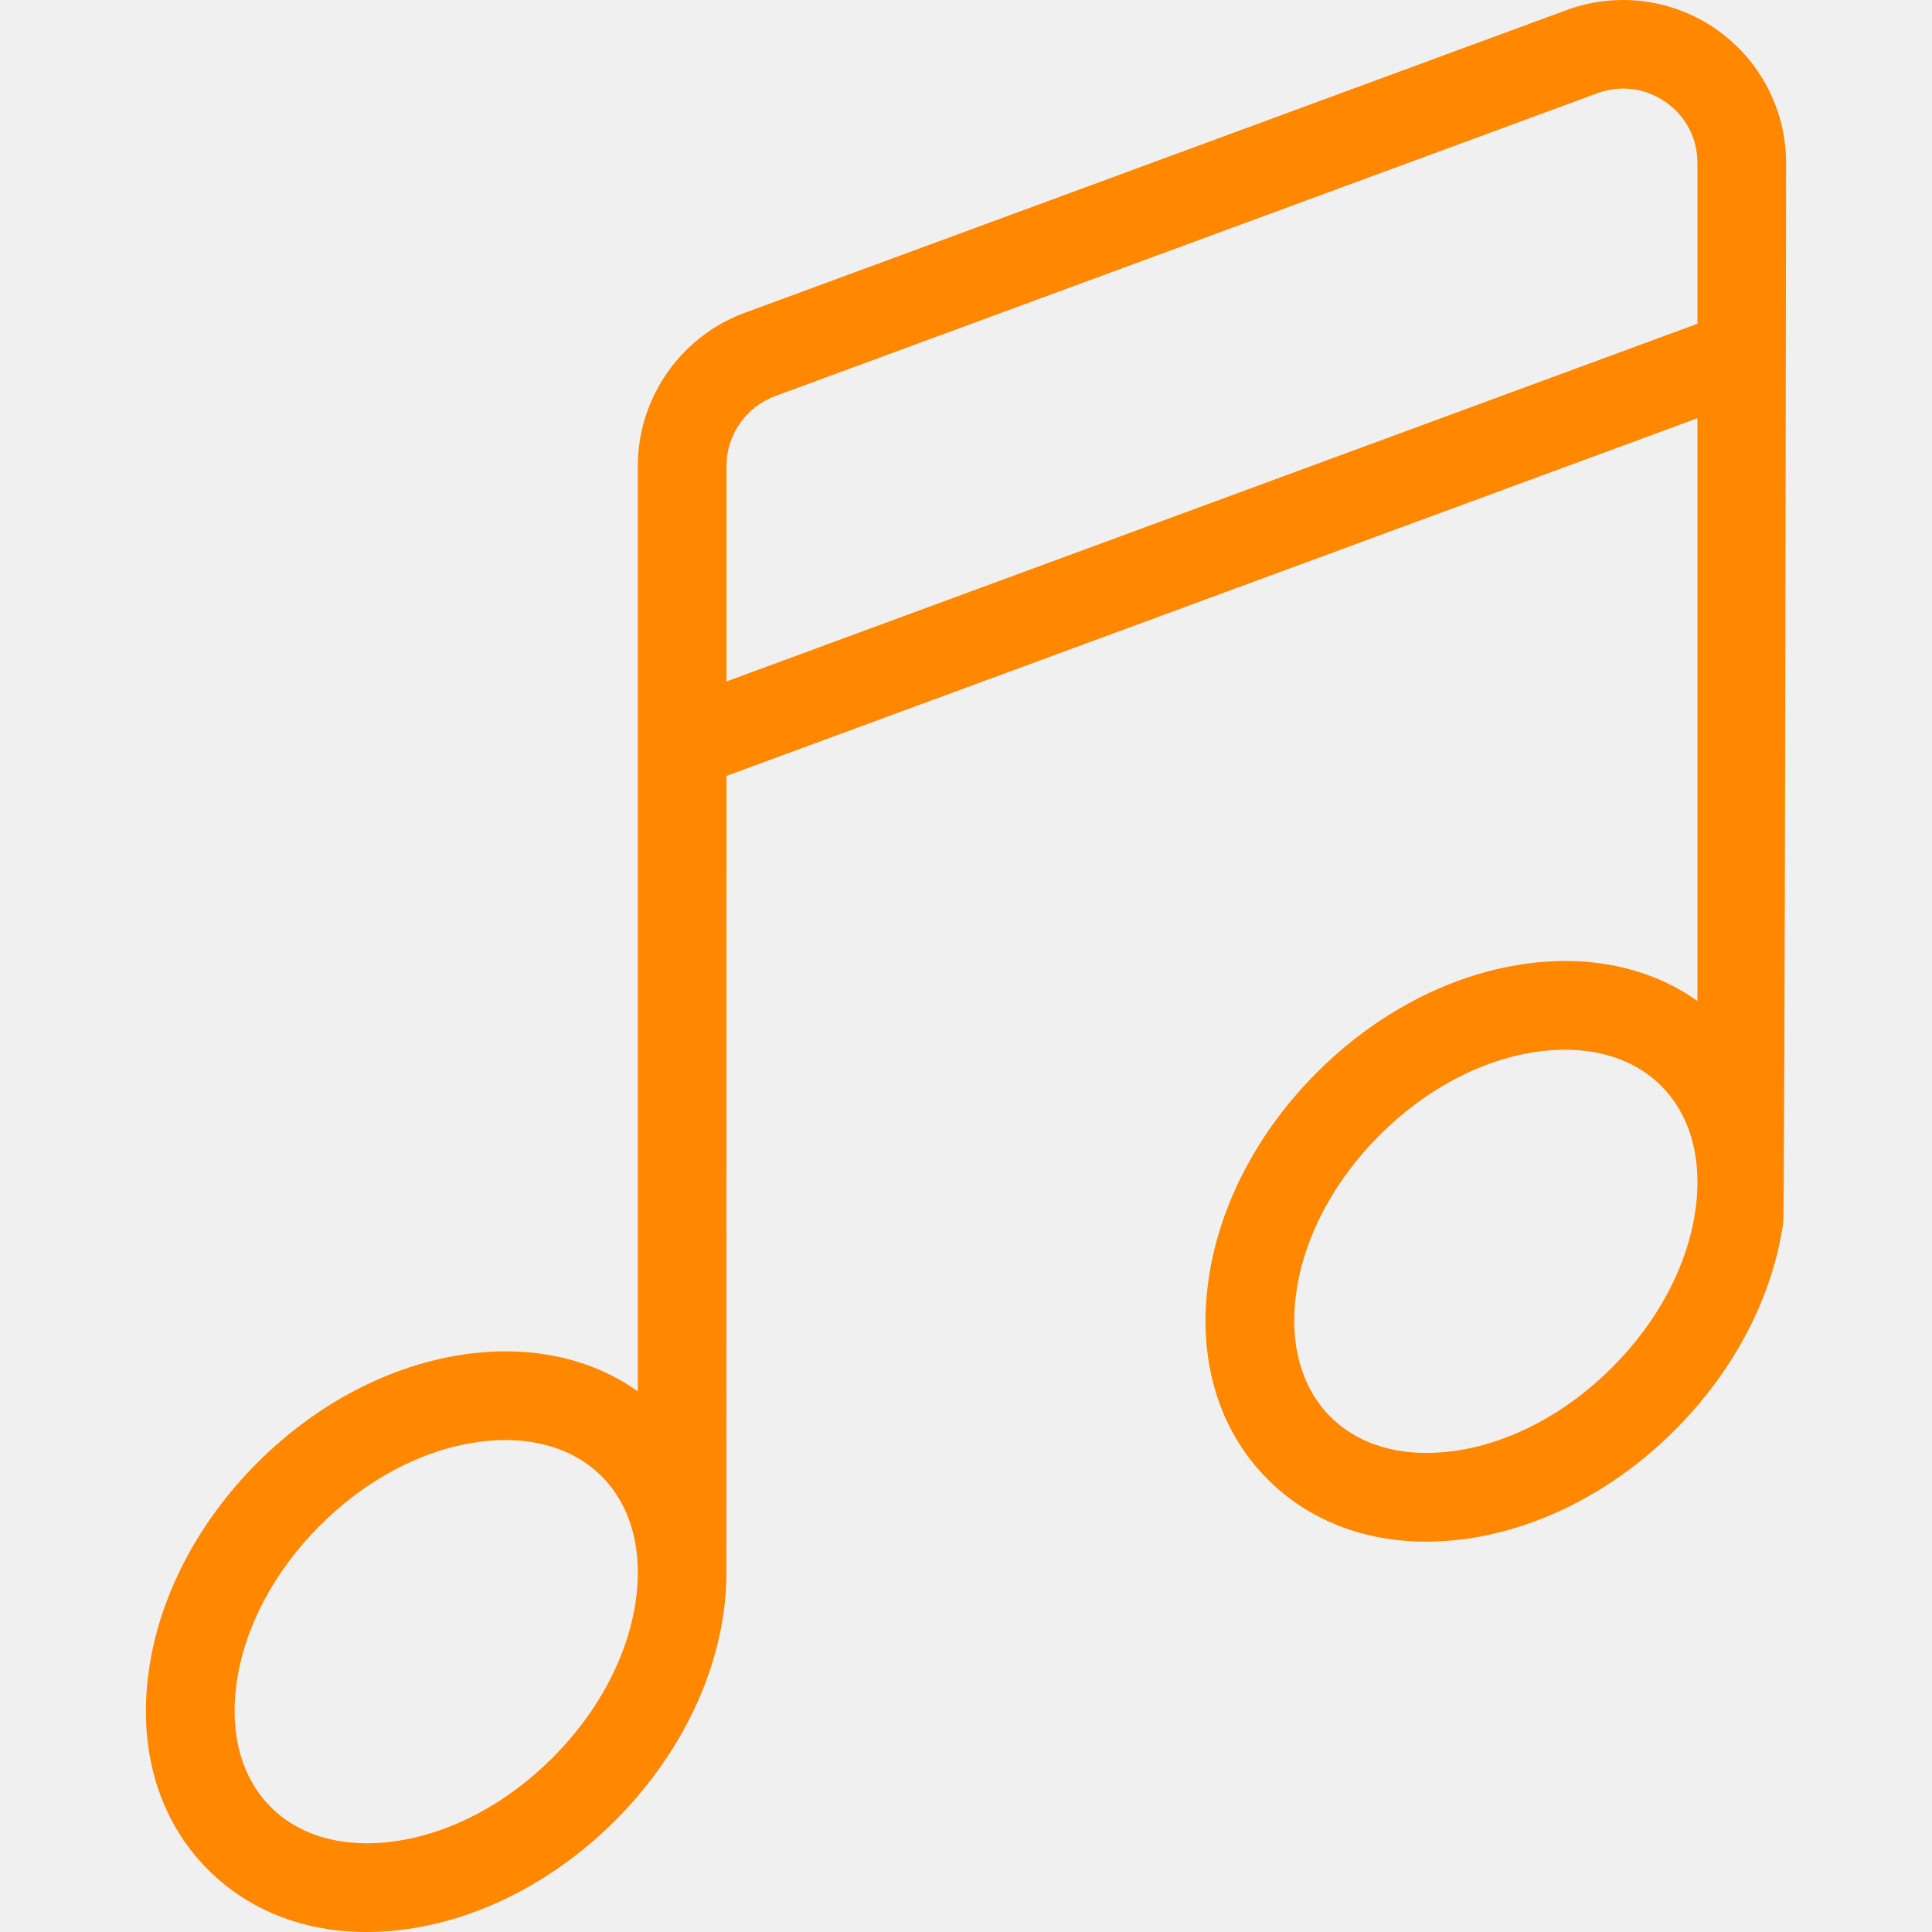
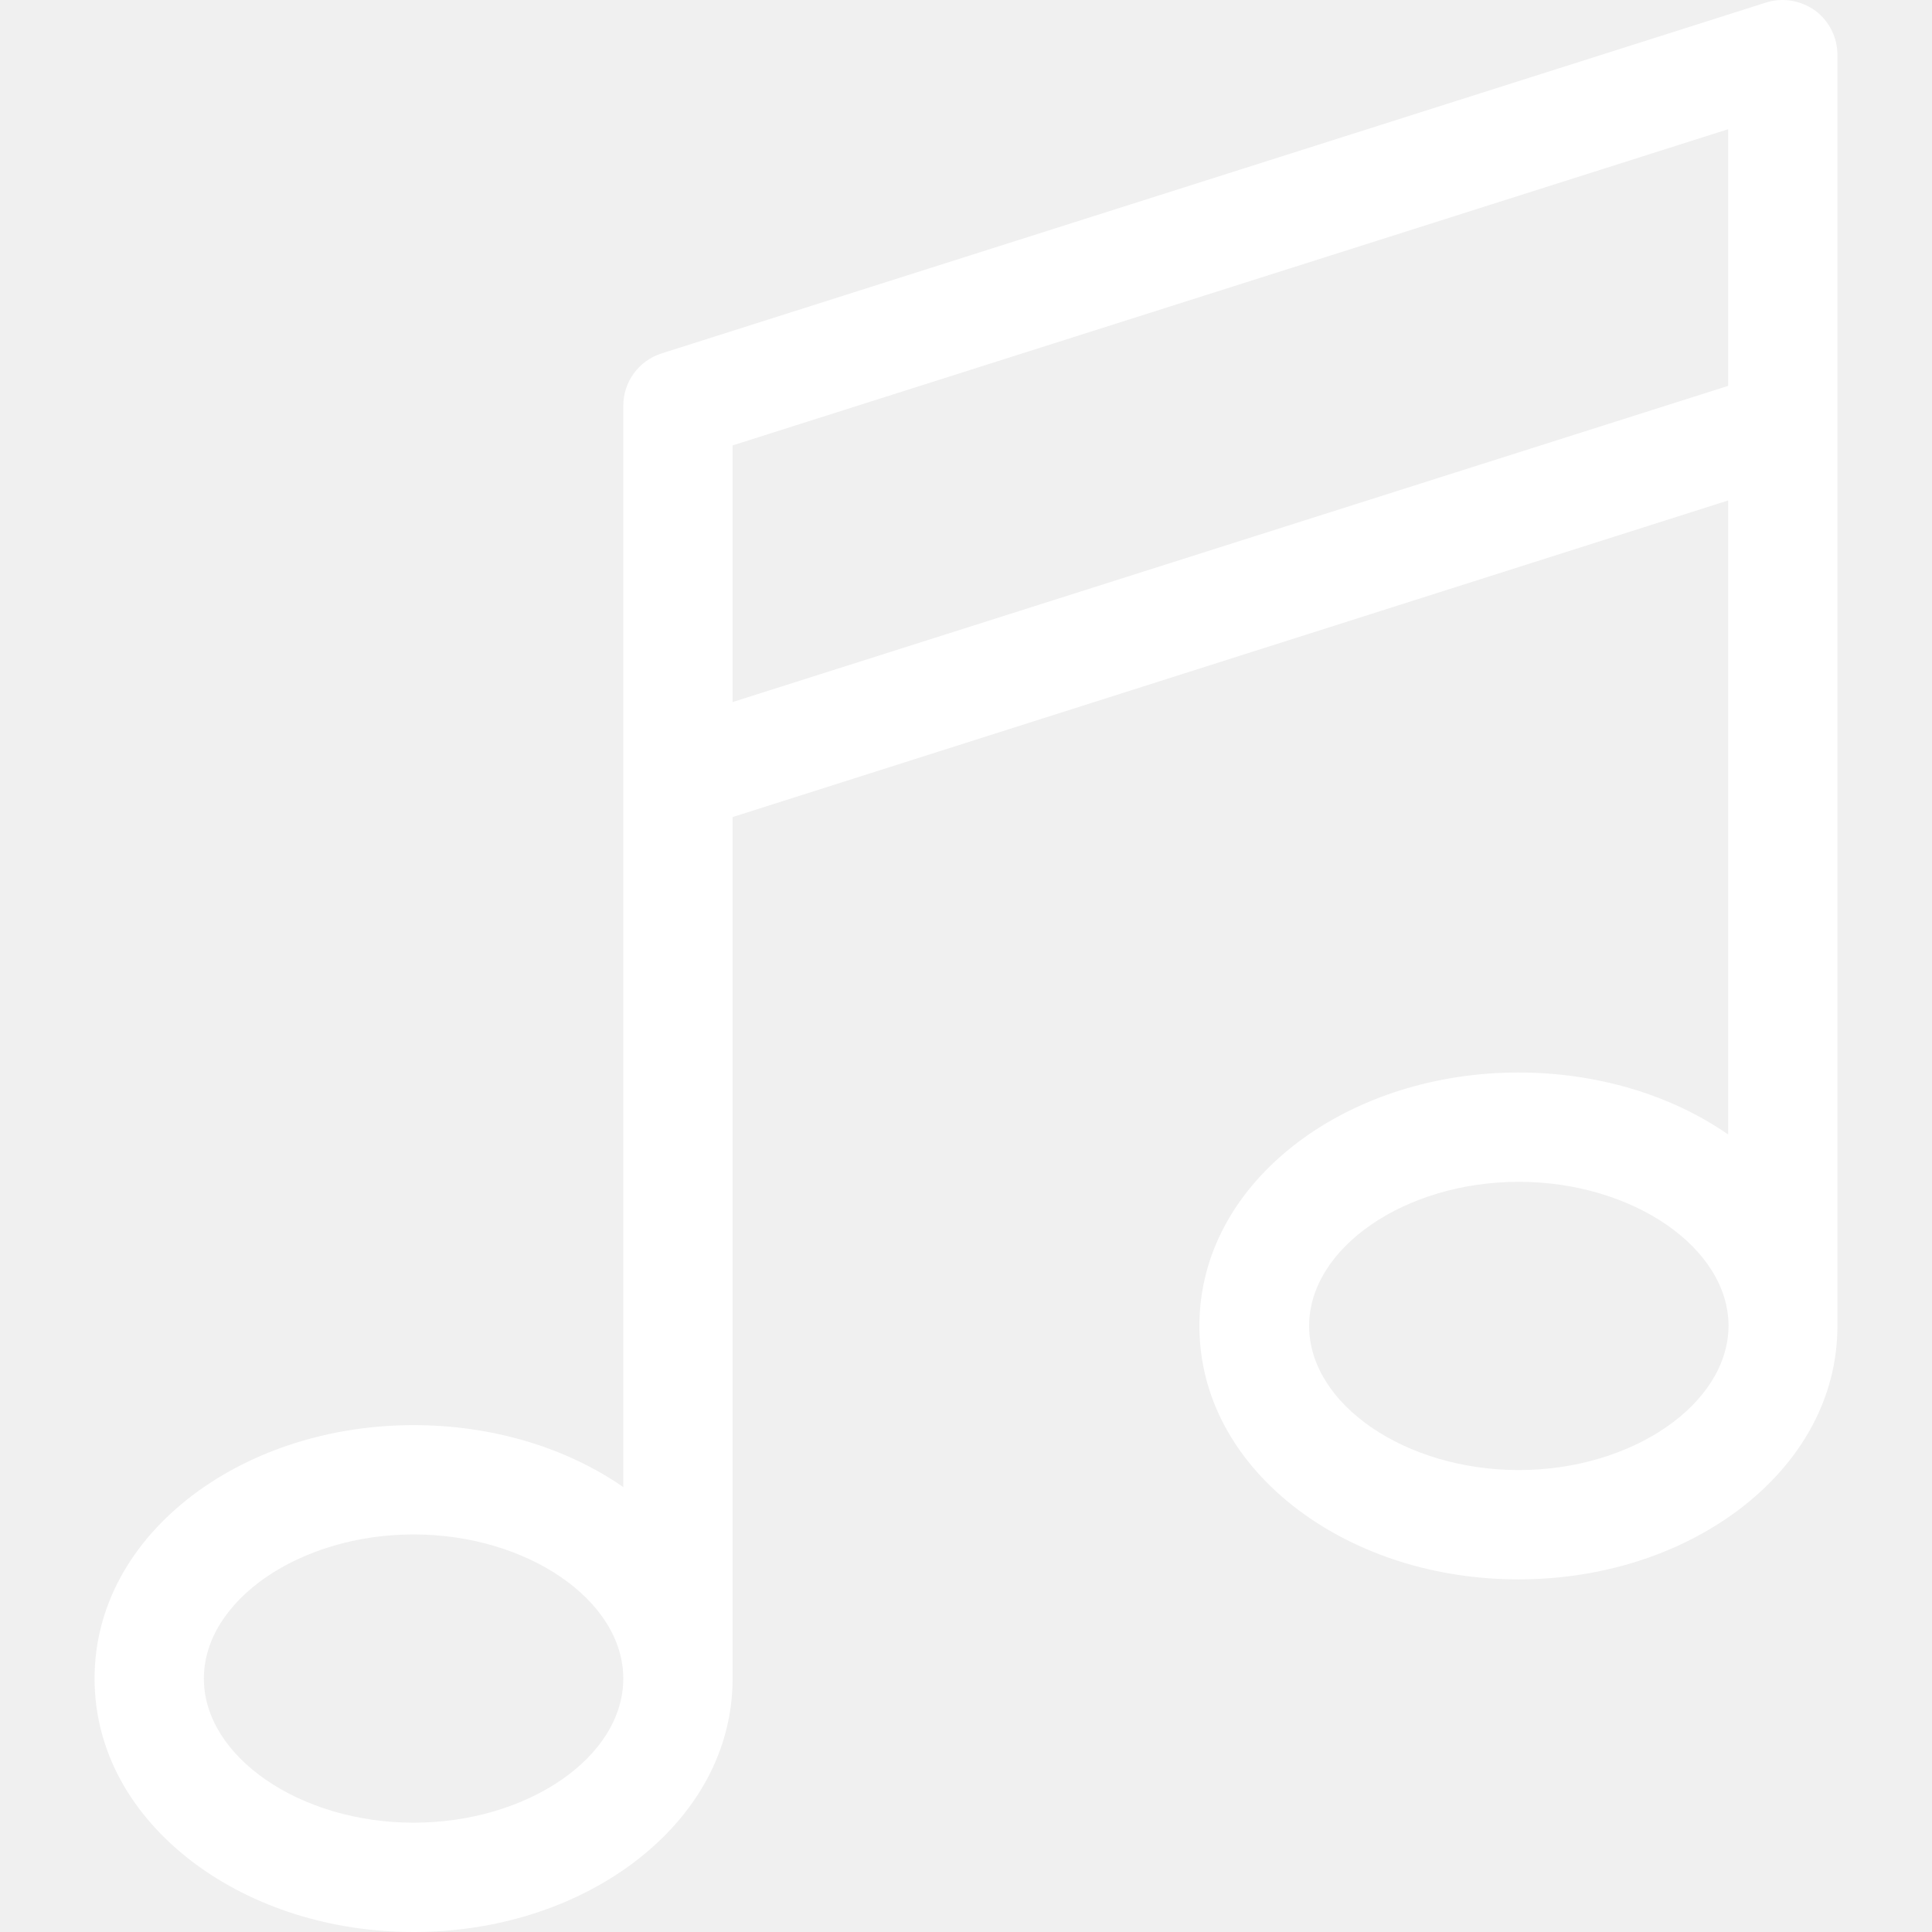
- <svg xmlns="http://www.w3.org/2000/svg" version="1.1" id="Layer_1" x="0px" y="0px" viewBox="0 0 511.998 511.998" style="enable-background:new 0 0 511.998 511.998;" xml:space="preserve" width="512px" height="512px">
+ <svg xmlns="http://www.w3.org/2000/svg" version="1.1" id="Capa_1" x="0px" y="0px" viewBox="0 0 477.216 477.216" style="enable-background:new 0 0 477.216 477.216;" xml:space="preserve" width="512px" height="512px">
  <g>
-     <g>
-       <path d="M454.837,7.765c-11.584-8.078-26.41-9.984-39.661-5.103L197.309,82.92c-16.915,6.231-28.28,22.53-28.28,40.555v245.242    c-12.431-8.824-28.382-12.304-45.873-9.805c-19.734,2.819-39.255,13.025-54.966,28.737    c-15.712,15.712-25.918,35.233-28.737,54.966c-2.997,20.982,2.579,39.767,15.703,52.89c10.805,10.805,25.445,16.492,41.993,16.492    c3.55,0,7.191-0.262,10.896-0.791c19.734-2.819,39.255-13.025,54.967-28.737c15.711-15.712,25.918-35.233,28.737-54.967    c0.446-3.128,0.68-6.2,0.75-9.221c0.008-0.182,0.027-212.657,0.027-212.657l257.317-94.791v154.435    c-12.43-8.822-28.381-12.303-45.873-9.805c-19.734,2.818-39.255,13.025-54.967,28.737s-25.918,35.233-28.737,54.967    c-2.998,20.982,2.579,39.767,15.702,52.89c10.805,10.805,25.445,16.494,41.994,16.494c3.55,0,7.191-0.262,10.896-0.792    c19.734-2.819,39.255-13.025,54.967-28.737c15.711-15.712,25.918-35.233,28.737-54.967c0.445-3.125,0.775-280.839,0.775-280.839    C473.336,29.095,466.42,15.843,454.837,7.765z M169.029,416.976c-0.012,2.334-0.188,4.739-0.54,7.205    c-2.105,14.735-9.95,29.536-22.092,41.677c-12.141,12.141-26.942,19.987-41.676,22.091c-13.48,1.925-25.186-1.29-32.953-9.056    c-7.766-7.766-10.983-19.47-9.056-32.954c2.105-14.734,9.95-29.535,22.091-41.675c12.141-12.141,26.942-19.987,41.676-22.093    c2.554-0.365,5.041-0.545,7.453-0.545c10.32,0,19.205,3.307,25.5,9.603c6.27,6.27,9.571,15.107,9.598,25.375V416.976z     M449.842,85.798L192.524,180.59v-57.113c0-8.227,5.187-15.664,12.907-18.508l217.867-80.26c6.137-2.26,12.734-1.413,18.101,2.33    c5.365,3.74,8.443,9.639,8.443,16.179V85.798z M449.841,313.51c-0.011,2.34-0.188,4.752-0.54,7.225    c-2.105,14.734-9.951,29.533-22.091,41.675c-12.141,12.142-26.942,19.987-41.676,22.093c-13.485,1.927-25.187-1.291-32.953-9.057    c-7.766-7.766-10.984-19.469-9.057-32.953c2.105-14.734,9.95-29.535,22.093-41.676c12.141-12.141,26.941-19.986,41.675-22.091    c2.554-0.365,5.042-0.545,7.453-0.545c10.32,0,19.205,3.306,25.5,9.602c6.274,6.274,9.575,15.119,9.598,25.396V313.51z" fill="#ff8800" />
-     </g>
+     <path d="M453.858,105.116v-91.6c0-4.3-2.1-8.4-5.5-10.9c-3.5-2.5-8-3.3-12.1-2l-272.9,86.7c-5.6,1.8-9.4,7-9.4,12.9v91.7v0.1v175.3   c-14.3-9.9-32.6-15.3-51.8-15.3c-20.3,0-39.6,6.1-54.3,17.1c-15.8,11.9-24.5,28-24.5,45.5s8.7,33.6,24.5,45.5   c14.7,11,33.9,17.1,54.3,17.1s39.6-6.1,54.3-17.1c15.8-11.9,24.5-28,24.5-45.5v-212.8l245.9-78.2v156.6   c-14.3-9.9-32.6-15.3-51.8-15.3c-20.3,0-39.6,6.1-54.3,17.1c-15.8,11.9-24.5,28-24.5,45.5s8.7,33.6,24.5,45.5   c14.7,11,33.9,17.1,54.3,17.1s39.6-6.1,54.3-17.1c15.8-11.9,24.5-28,24.5-45.5v-222.3   C453.858,105.116,453.858,105.116,453.858,105.116z M102.158,450.216c-28.1,0-51.8-16.3-51.8-35.6c0-19.3,23.7-35.6,51.8-35.6   s51.8,16.3,51.8,35.6C153.958,434.016,130.258,450.216,102.158,450.216z M180.958,173.416v-63.4l245.9-78.1v63.4L180.958,173.416z    M375.158,363.116c-28.1,0-51.8-16.3-51.8-35.6c0-19.3,23.7-35.6,51.8-35.6s51.8,16.3,51.8,35.6   C426.858,346.816,403.158,363.116,375.158,363.116z" fill="#FFFFFF" />
  </g>
  <g>
</g>
  <g>
</g>
  <g>
</g>
  <g>
</g>
  <g>
</g>
  <g>
</g>
  <g>
</g>
  <g>
</g>
  <g>
</g>
  <g>
</g>
  <g>
</g>
  <g>
</g>
  <g>
</g>
  <g>
</g>
  <g>
</g>
</svg>
